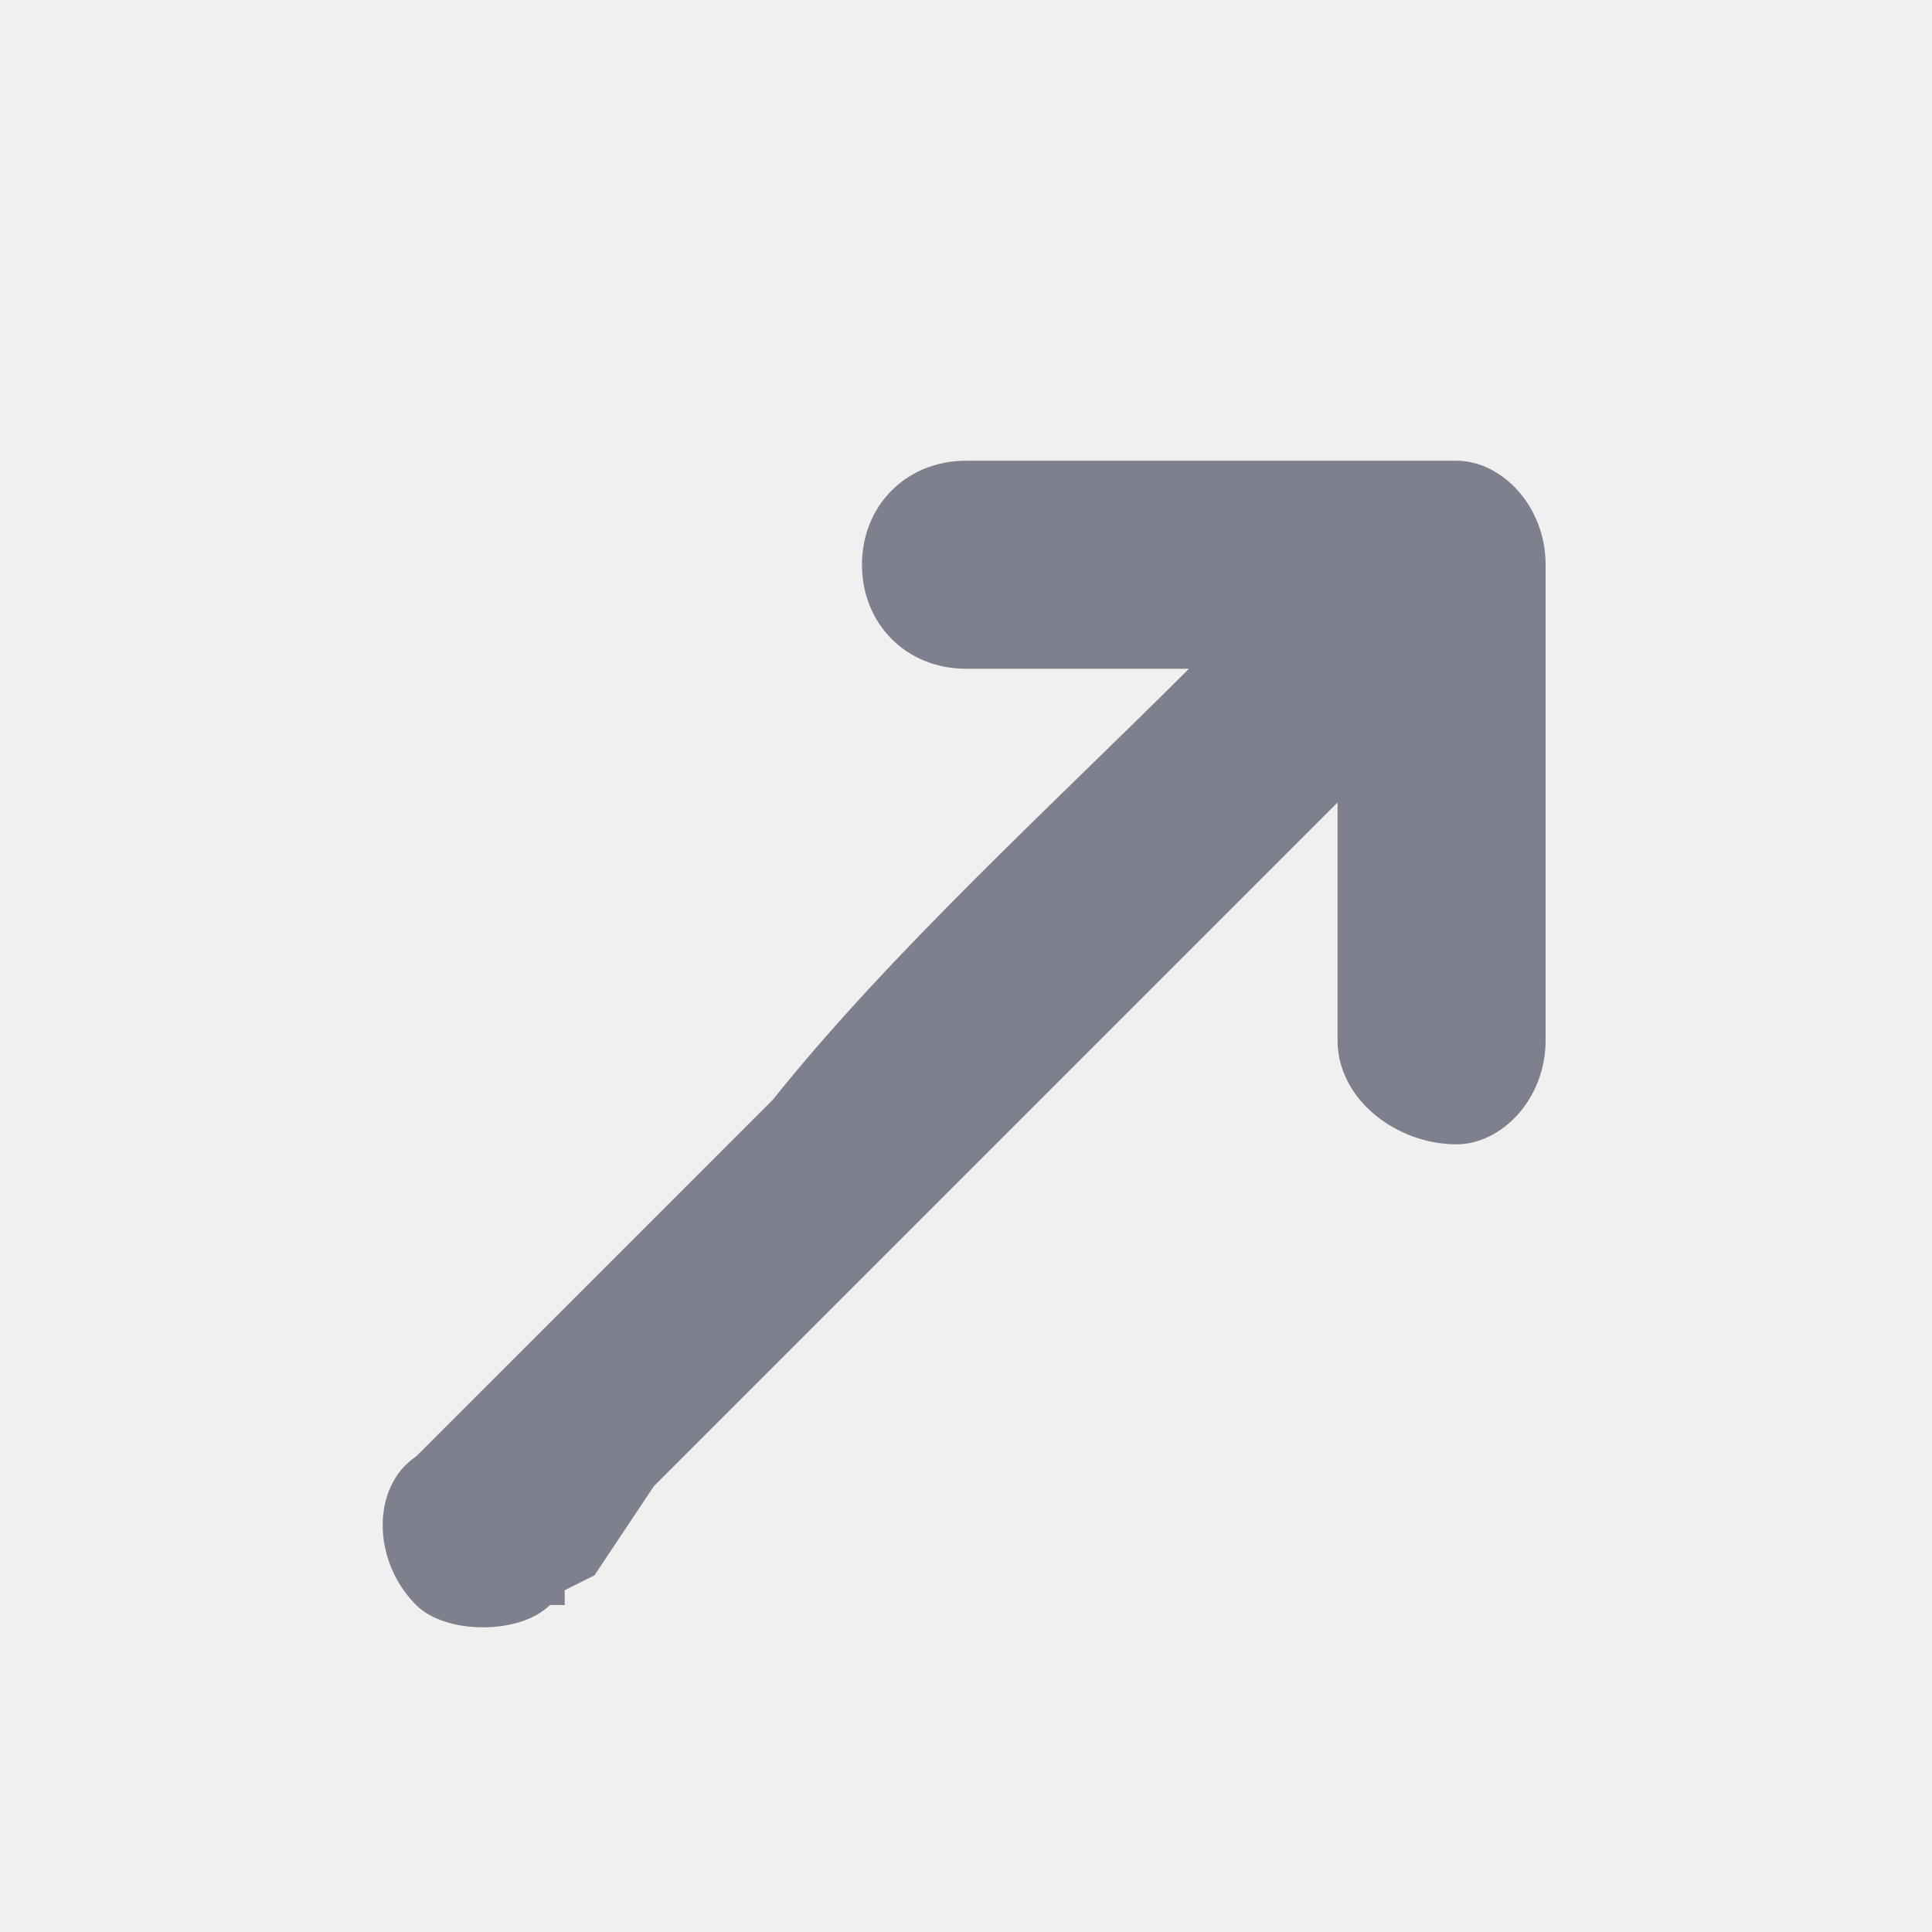
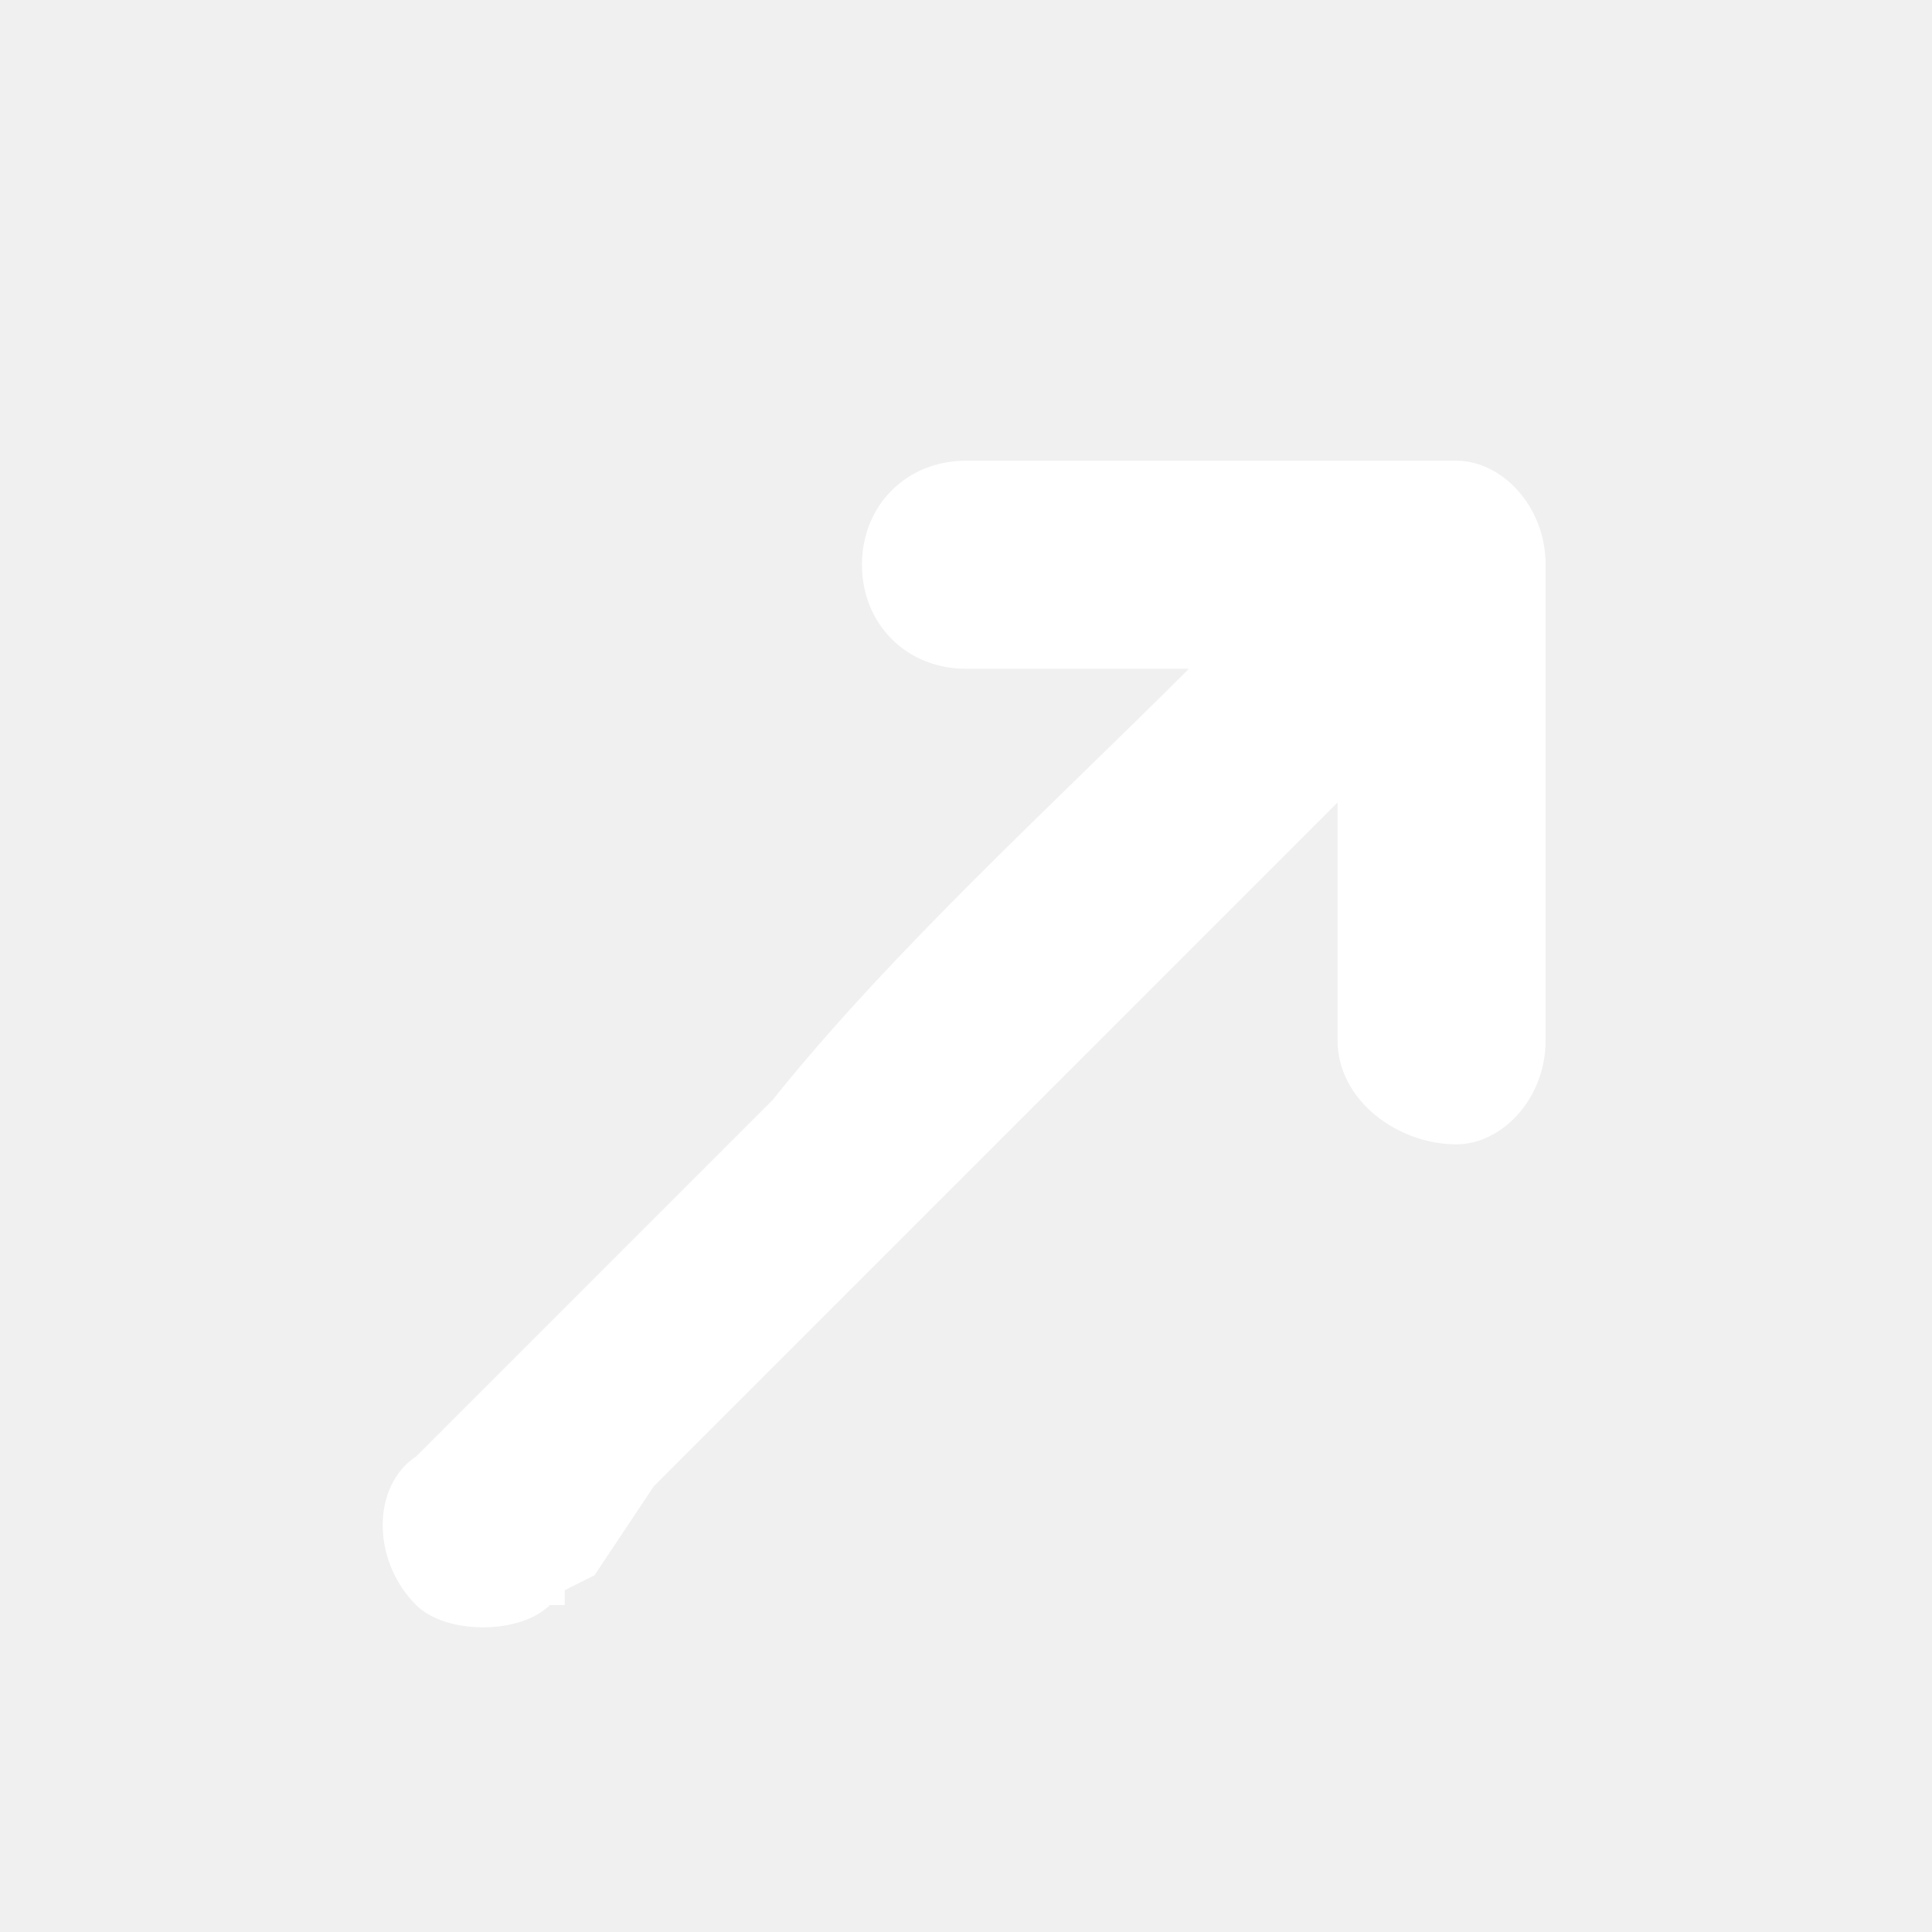
<svg xmlns="http://www.w3.org/2000/svg" width="13" height="13" fill="none">
-   <path fill-rule="evenodd" clip-rule="evenodd" d="M10.4 3.8c0-.4-.3-.7-.6-.7H6.5c-.4 0-.7.3-.7.7 0 .4.3.7.7.7H8c-.9.9-2 1.9-2.8 2.9L3.5 9.1l-.5.5-.2.2.5.5-.5-.5c-.3.2-.3.7 0 1 .2.2.7.2.9 0l-.4-.5.4.5h.1v-.1l.2-.1.4-.6 1.7-1.7L9 5.4V7c0 .4.4.7.8.7.3 0 .6-.3.6-.7V3.8z" fill="#7E818D" />
+   <path fill-rule="evenodd" clip-rule="evenodd" d="M10.4 3.8c0-.4-.3-.7-.6-.7H6.5c-.4 0-.7.3-.7.7 0 .4.3.7.7.7H8c-.9.9-2 1.9-2.8 2.9L3.5 9.1l-.5.5-.2.2.5.5-.5-.5c-.3.2-.3.7 0 1 .2.2.7.2.9 0l-.4-.5.4.5h.1v-.1l.2-.1.4-.6 1.7-1.7L9 5.4V7c0 .4.4.7.8.7.3 0 .6-.3.6-.7V3.8z" fill="#ffffff" />
</svg>
